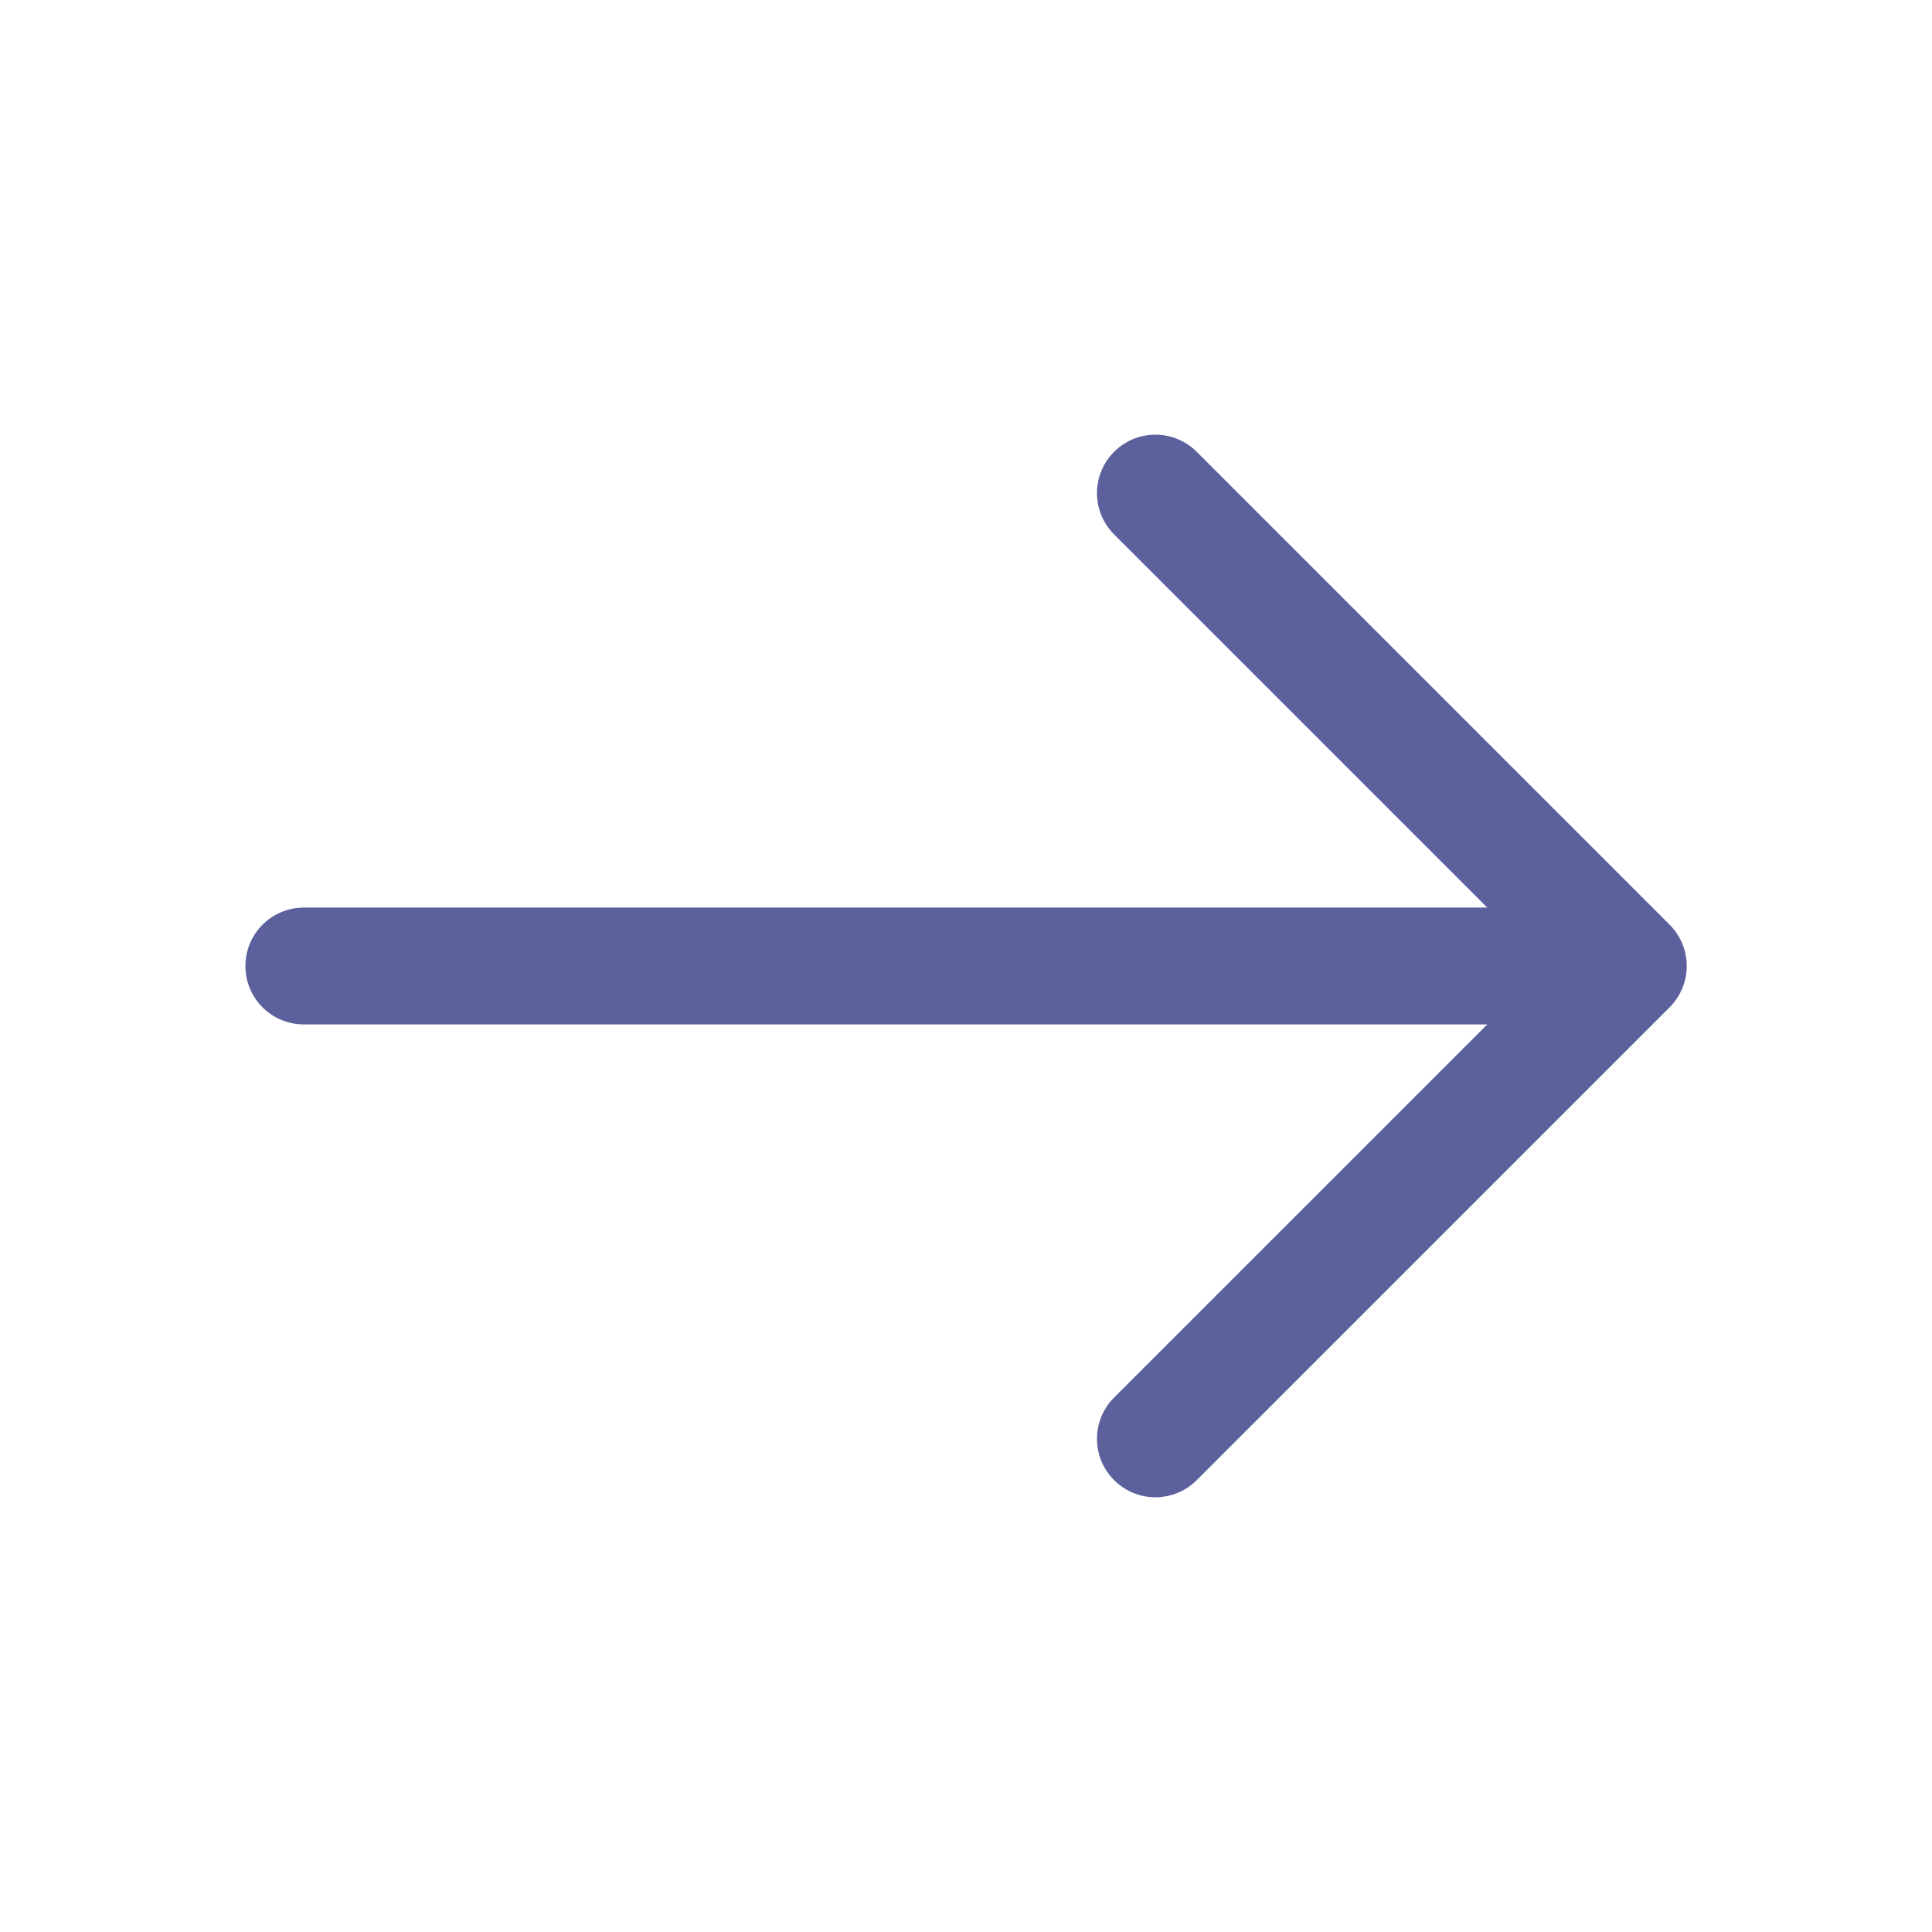
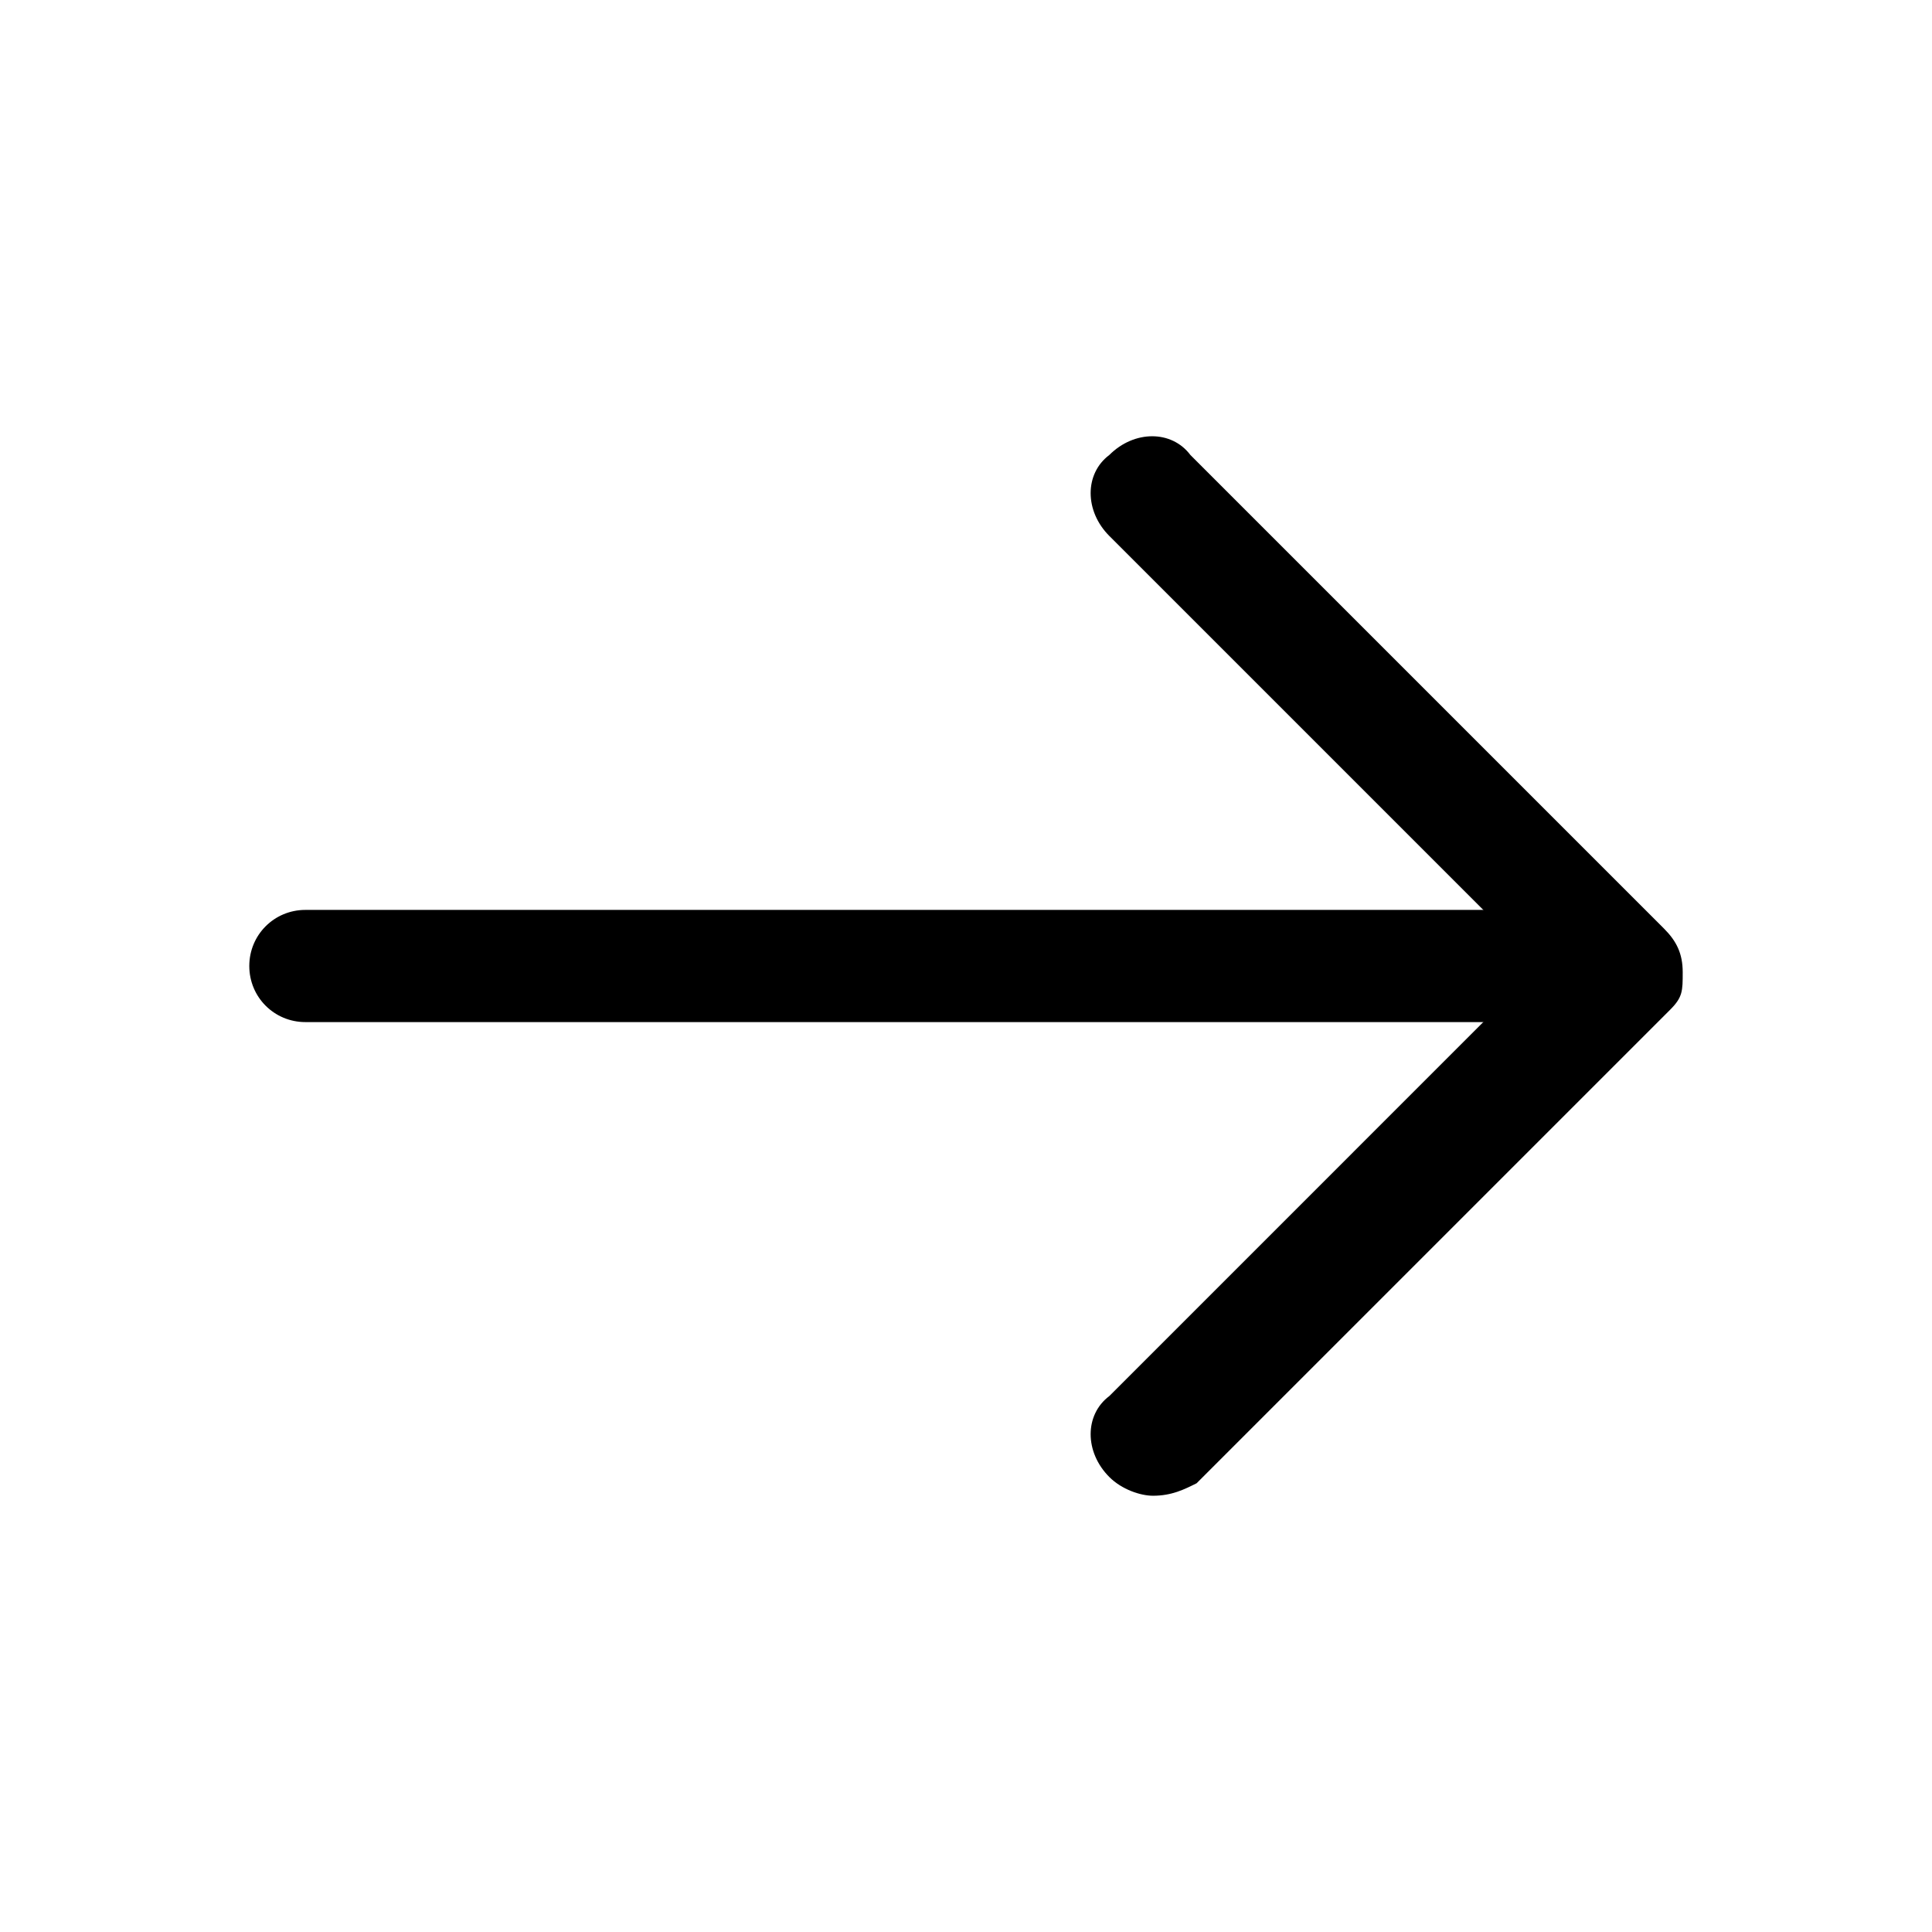
- <svg xmlns="http://www.w3.org/2000/svg" width="31" height="31" viewBox="0 0 31 31" fill="none">
-   <path d="M18.539 7.912L26.127 15.5L18.539 23.087" stroke="#5C619D" stroke-width="1.875" stroke-miterlimit="10" stroke-linecap="round" stroke-linejoin="round" />
-   <path d="M4.875 15.5L25.913 15.5" stroke="#5C619D" stroke-width="1.875" stroke-miterlimit="10" stroke-linecap="round" stroke-linejoin="round" />
+ <svg xmlns="http://www.w3.org/2000/svg" viewBox="0 0 31 31">
+   <path d="M18.5,24c-0.2,0-0.5-0.1-0.7-0.3c-0.4-0.4-0.4-1,0-1.3l6.9-6.9l-6.9-6.9c-0.4-0.4-0.4-1,0-1.3c0.4-0.4,1-0.4,1.3,0l7.6,7.6c0.2,0.2,0.3,0.4,0.3,0.7S27,16,26.8,16.2l-7.6,7.6C19,23.9,18.8,24,18.5,24z" />
+   <path d="M25.9,16.4h-21c-0.5,0-0.9-0.4-0.9-0.9s0.4-0.9,0.9-0.9h21c0.5,0,0.9,0.4,0.9,0.9S26.4,16.4,25.9,16.4z" />
</svg>
